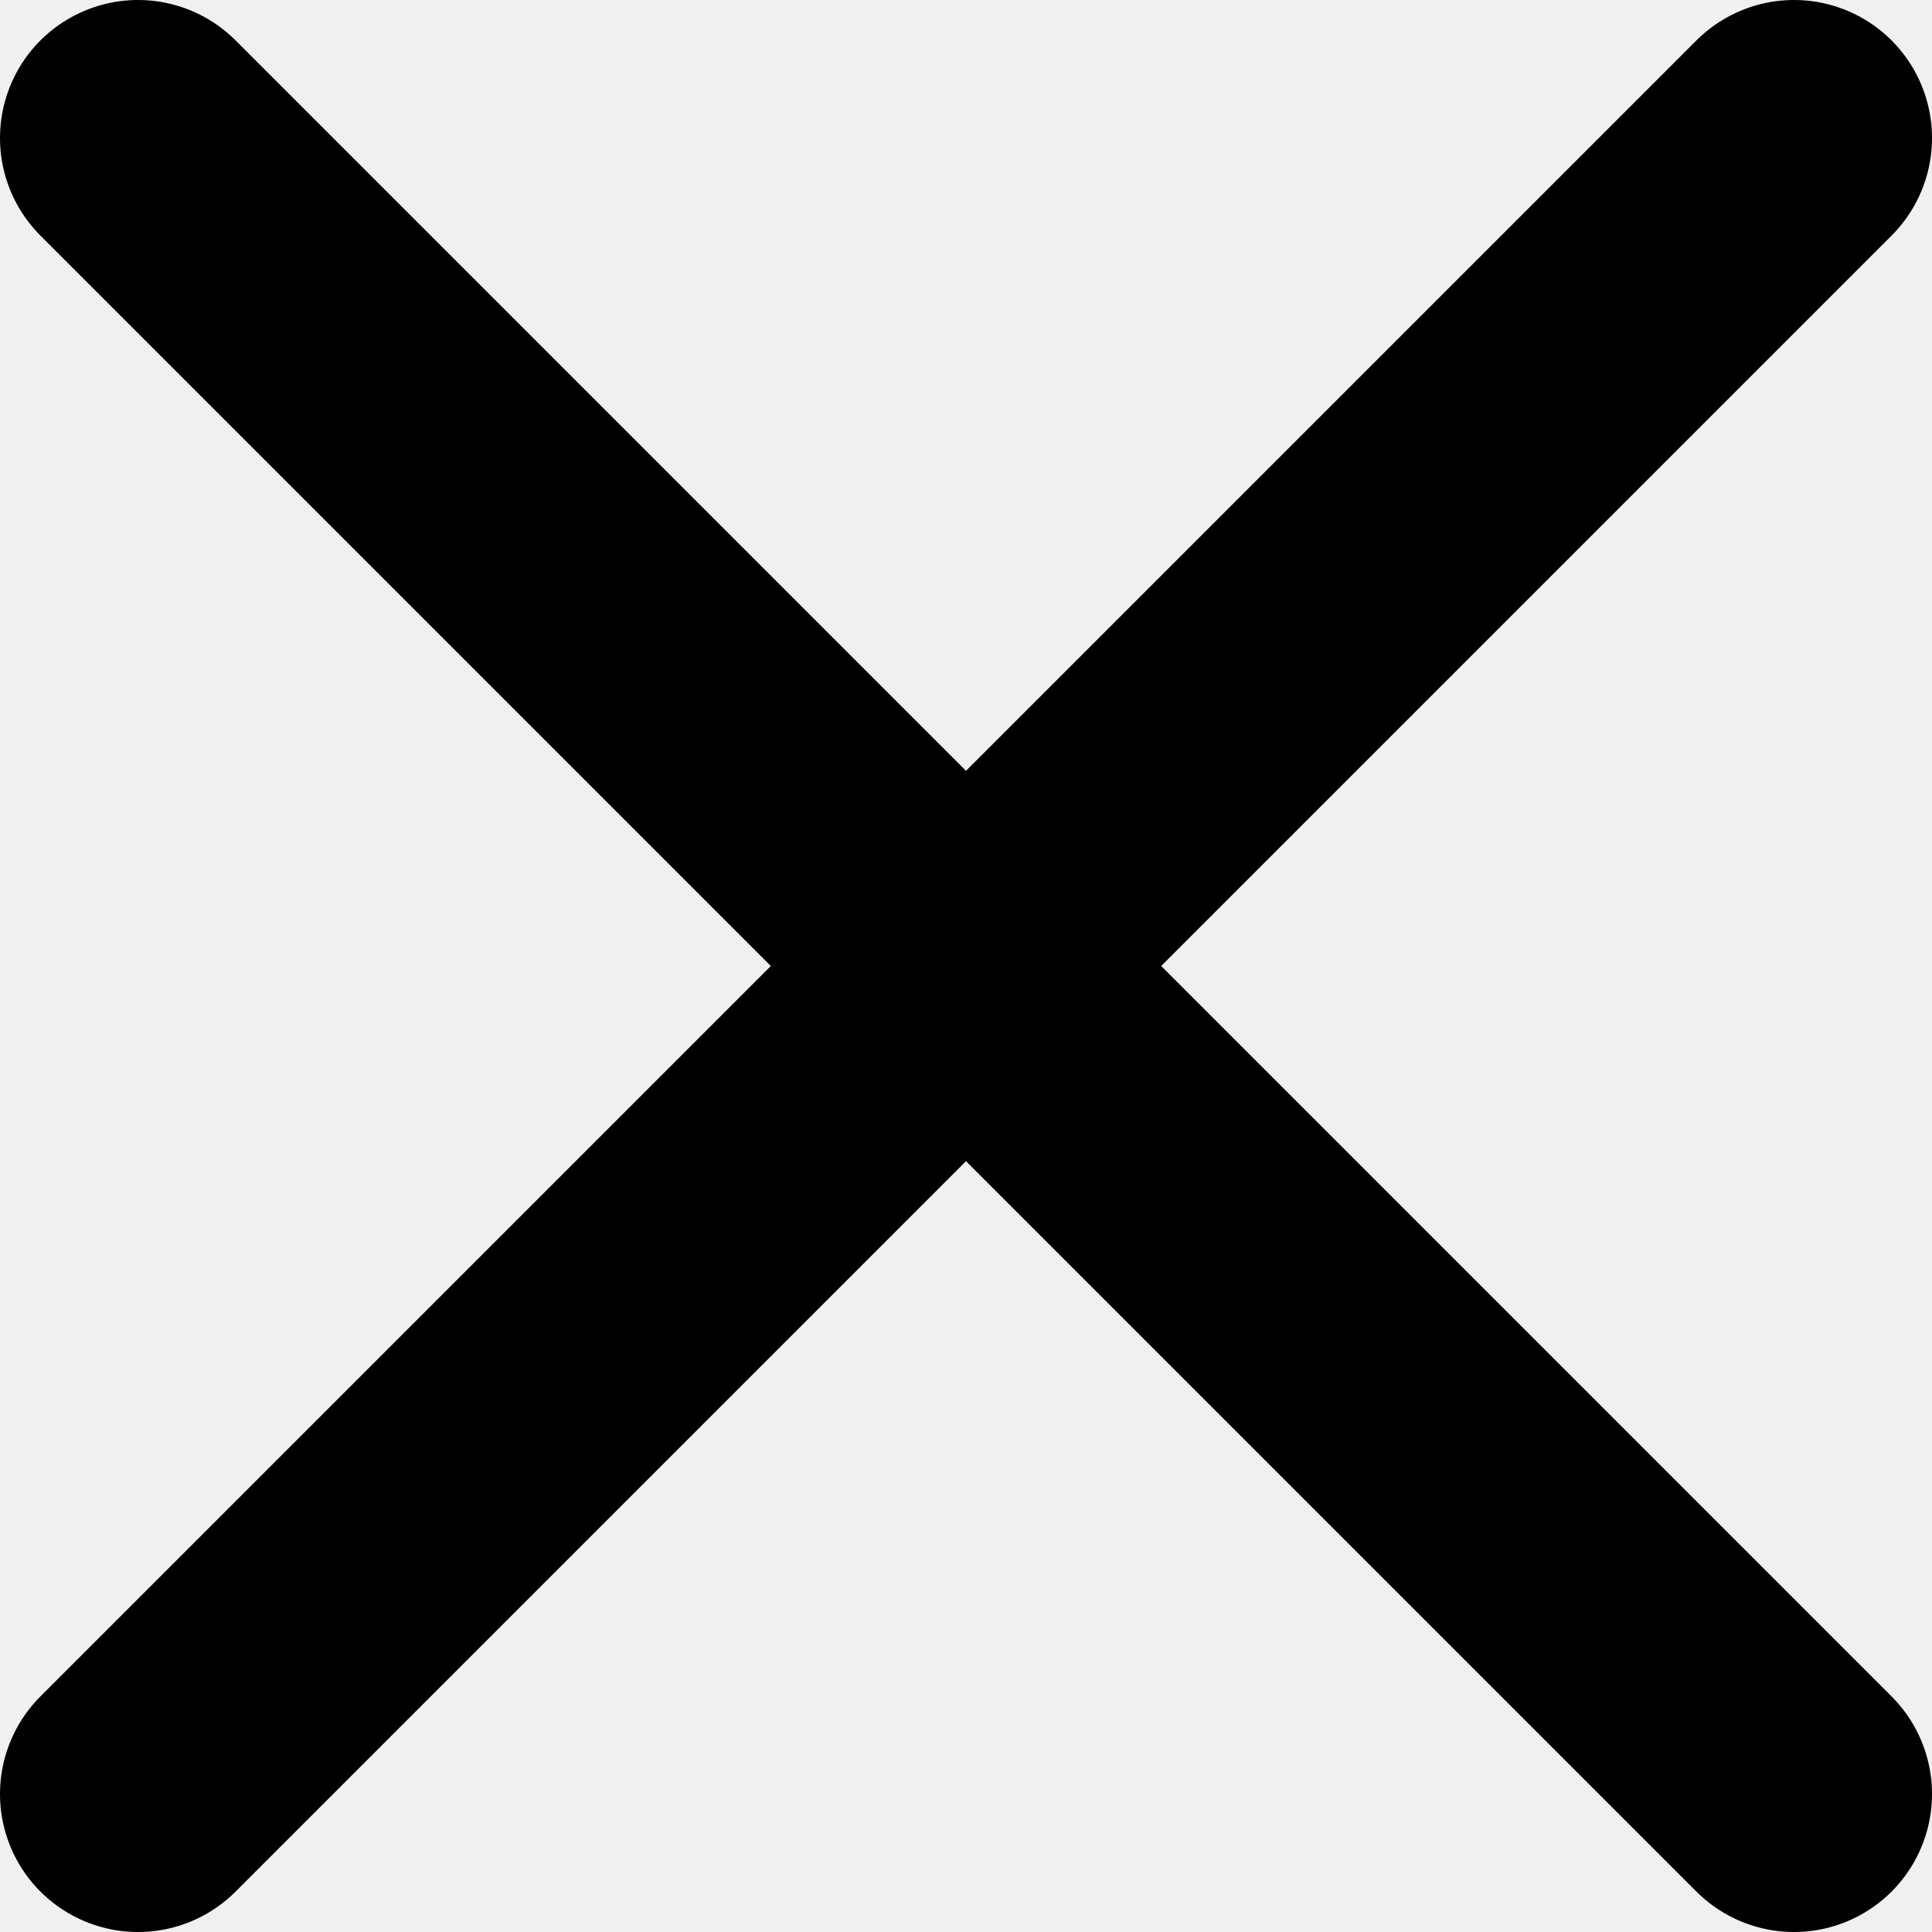
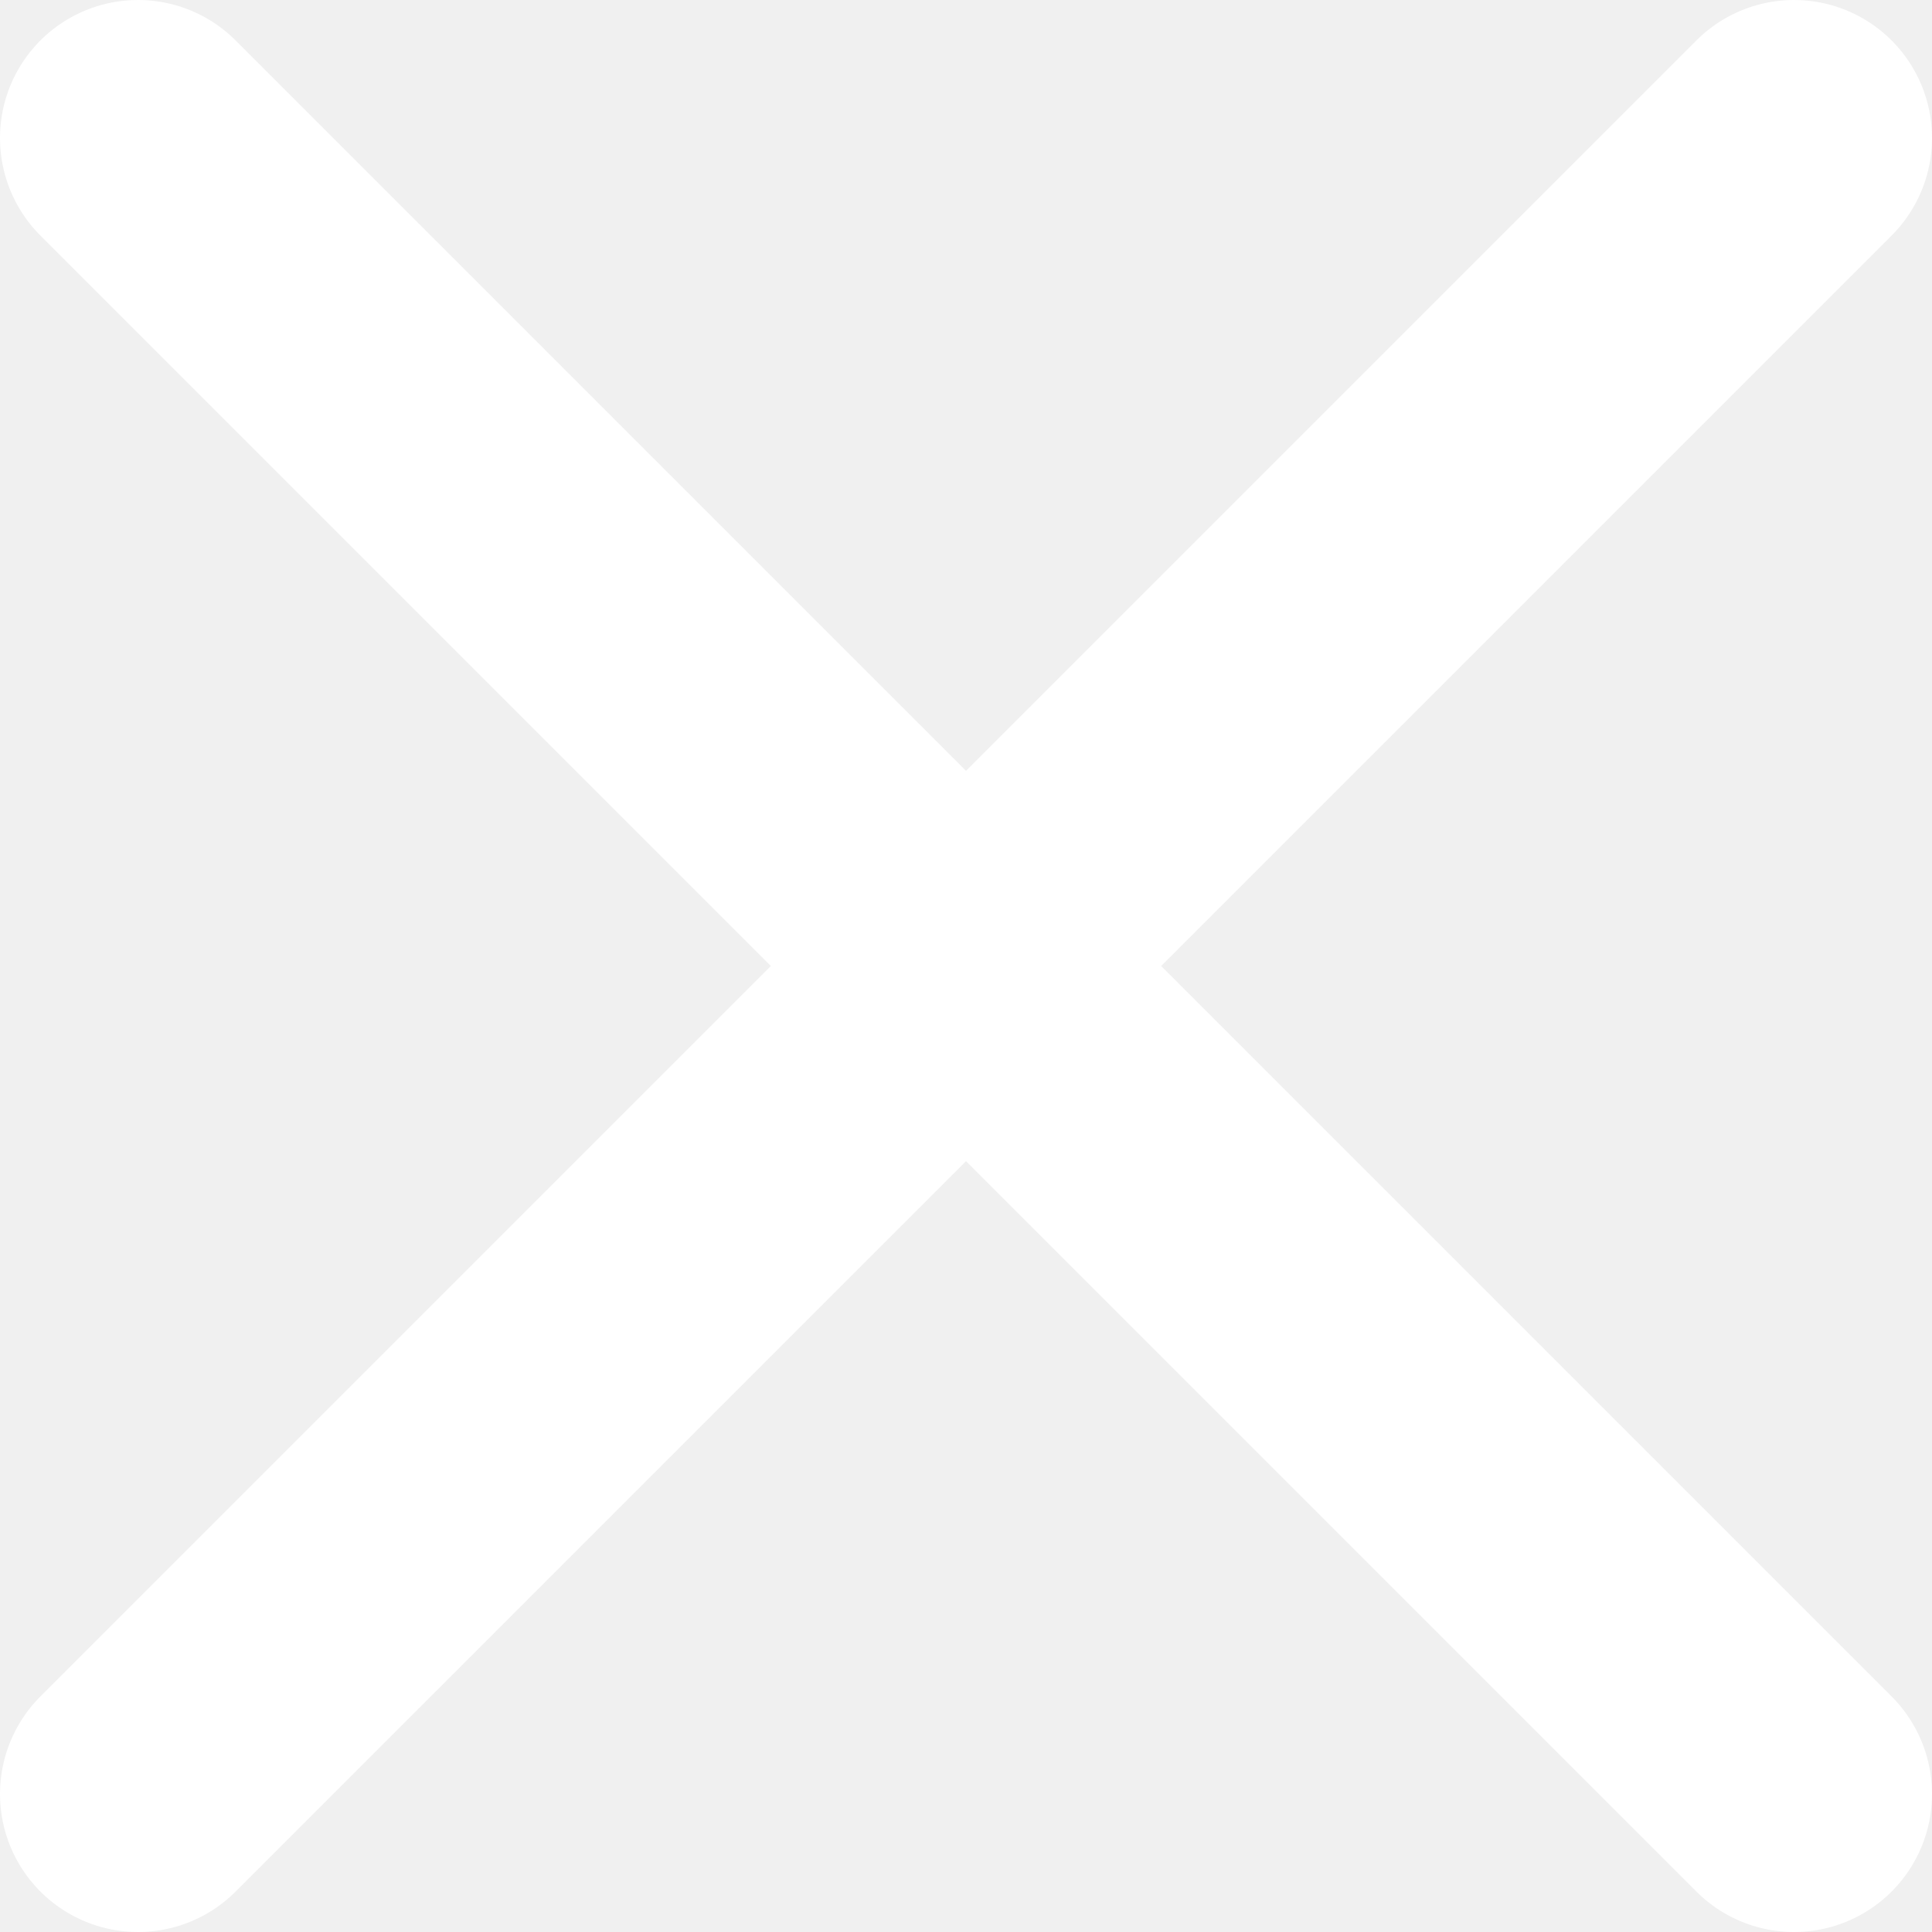
- <svg xmlns="http://www.w3.org/2000/svg" width="14" height="14" viewBox="0 0 14 14" fill="none">
-   <path d="M13 1L1 13M1 1L13 13" stroke="black" stroke-width="2" stroke-linecap="round" stroke-linejoin="round" />
+ <svg xmlns="http://www.w3.org/2000/svg" width="14" height="14" viewBox="0 0 14 14" fill="white">
+   <path d="M13 1L1 13M1 1L13 13" stroke="white" stroke-width="2" stroke-linecap="round" stroke-linejoin="round" />
</svg>
